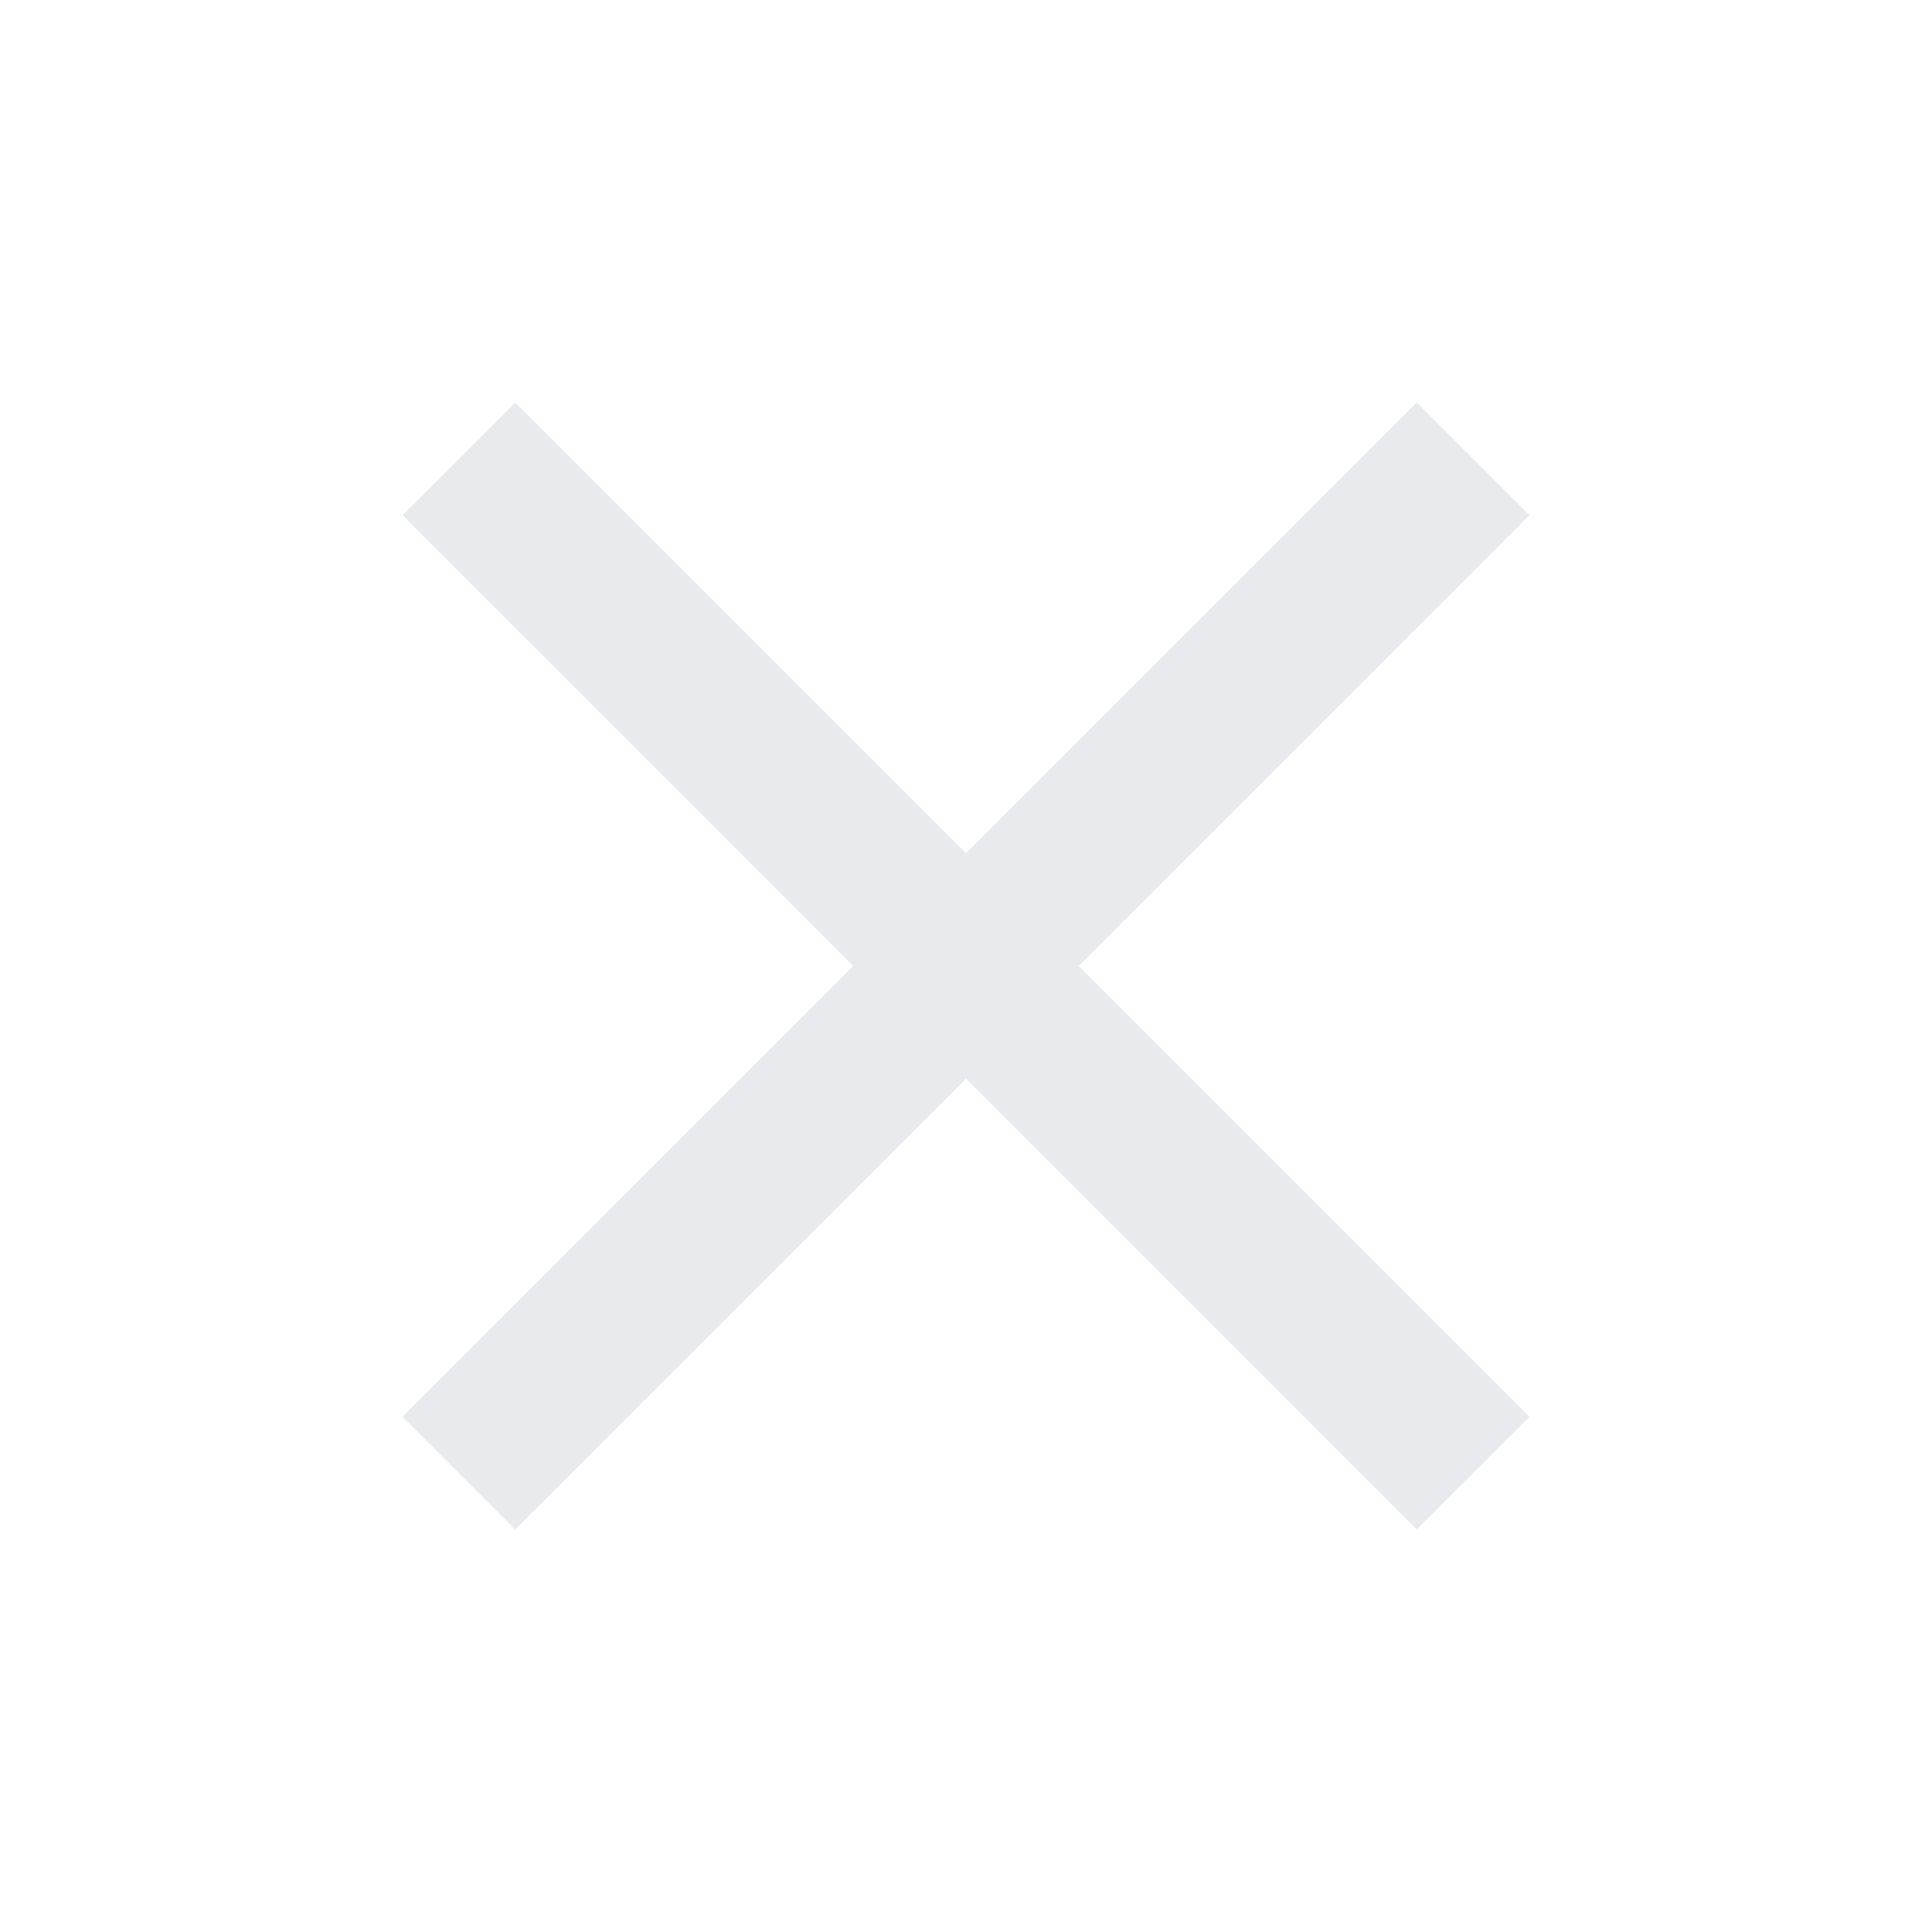
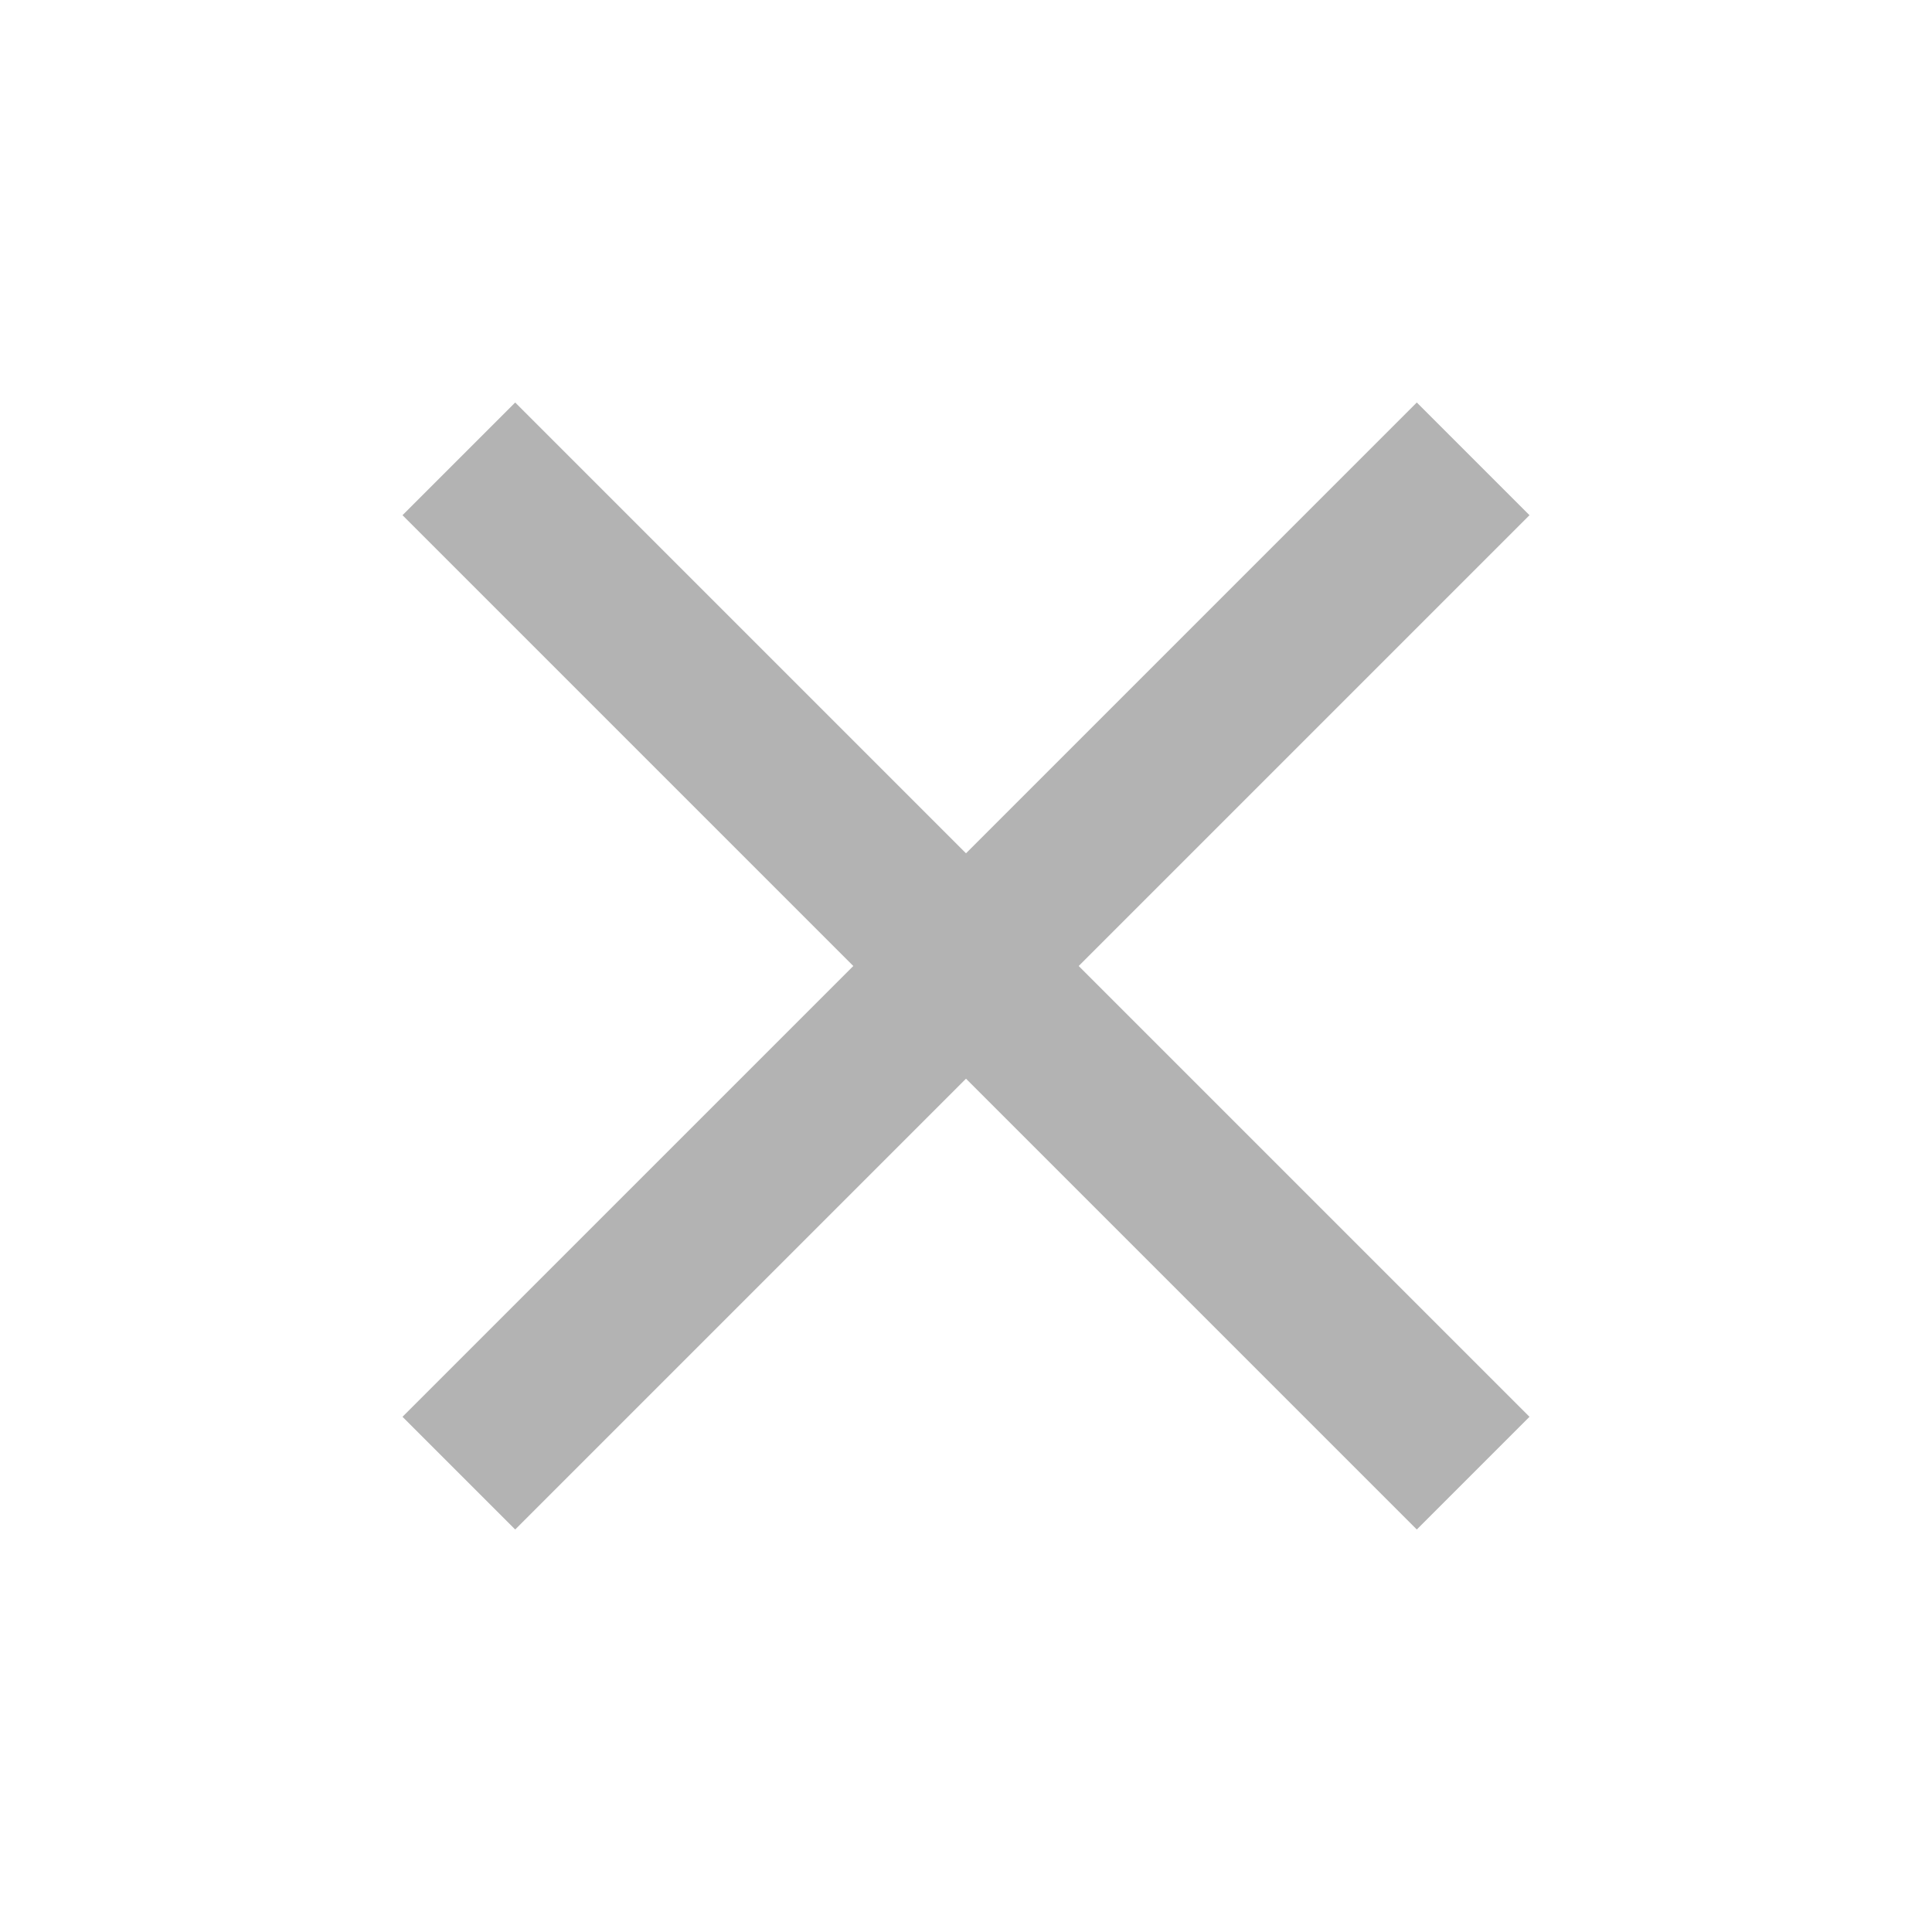
- <svg xmlns="http://www.w3.org/2000/svg" height="24px" viewBox="0 -960 960 960" width="24px" fill="#e8eaed">
+ <svg xmlns="http://www.w3.org/2000/svg" height="24px" viewBox="0 -960 960 960" width="24px" fill="#b3b3b3">
  <path d="m256-200-56-56 224-224-224-224 56-56 224 224 224-224 56 56-224 224 224 224-56 56-224-224-224 224Z" />
</svg>
